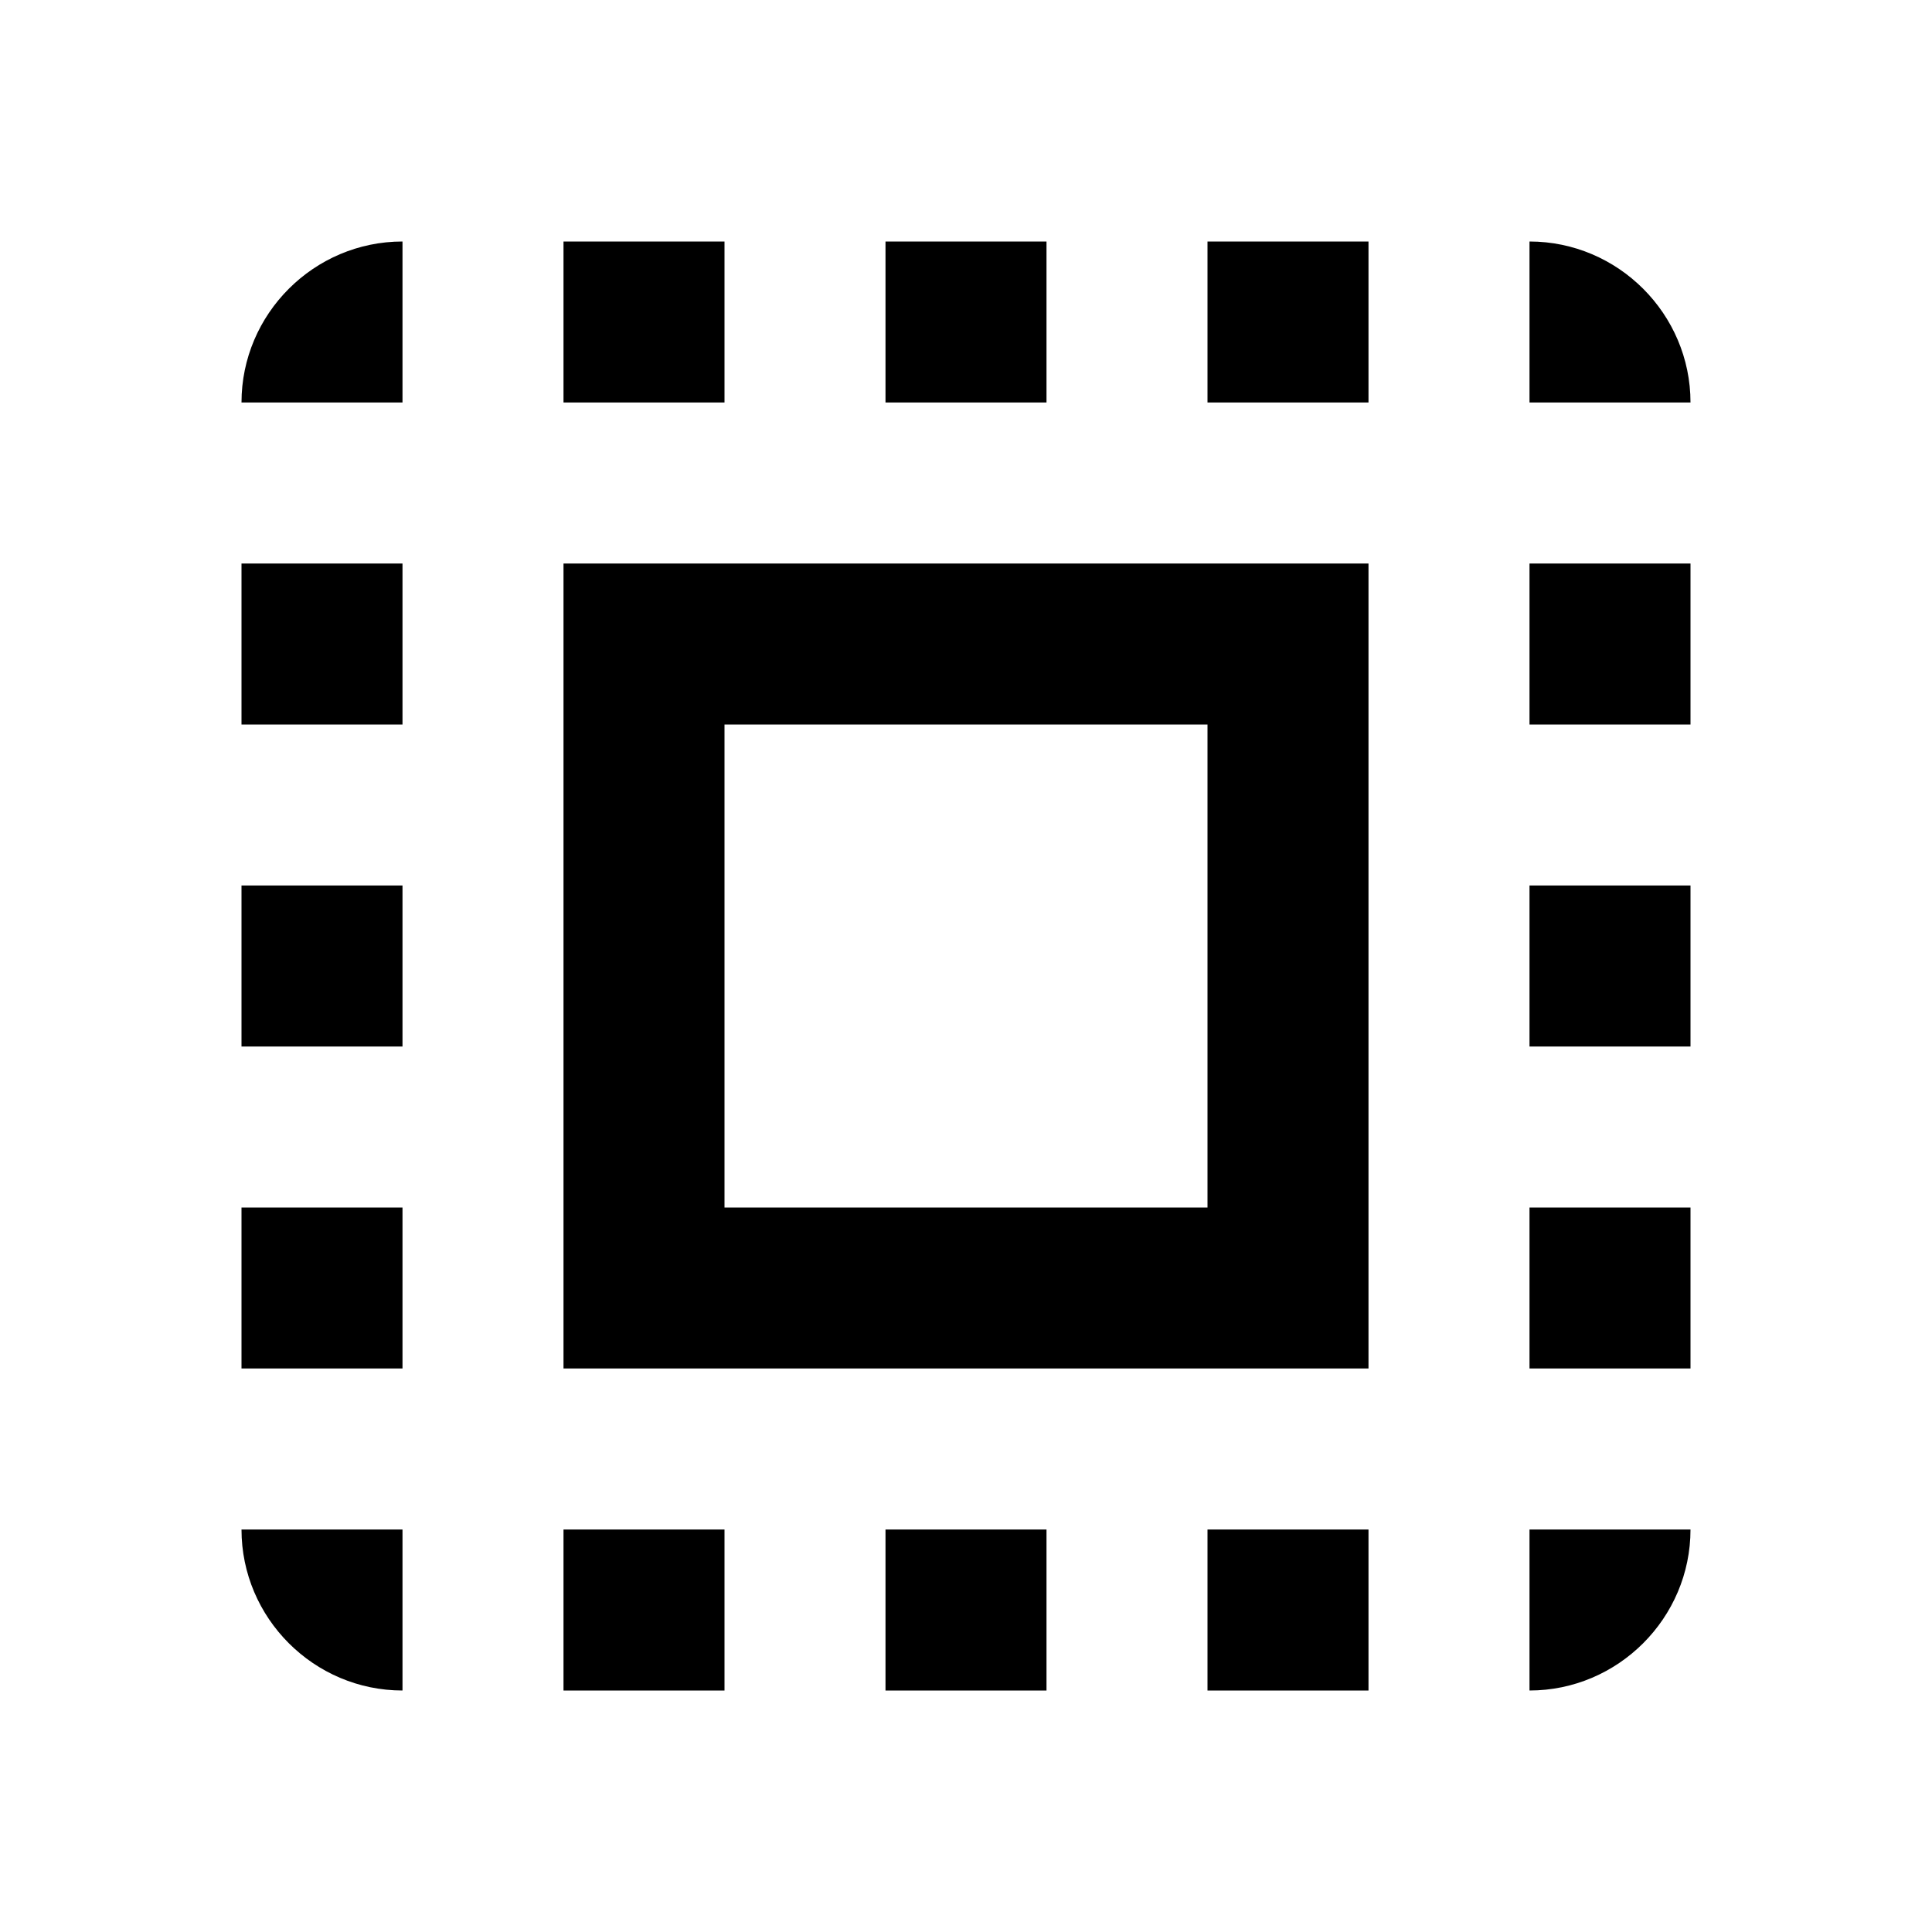
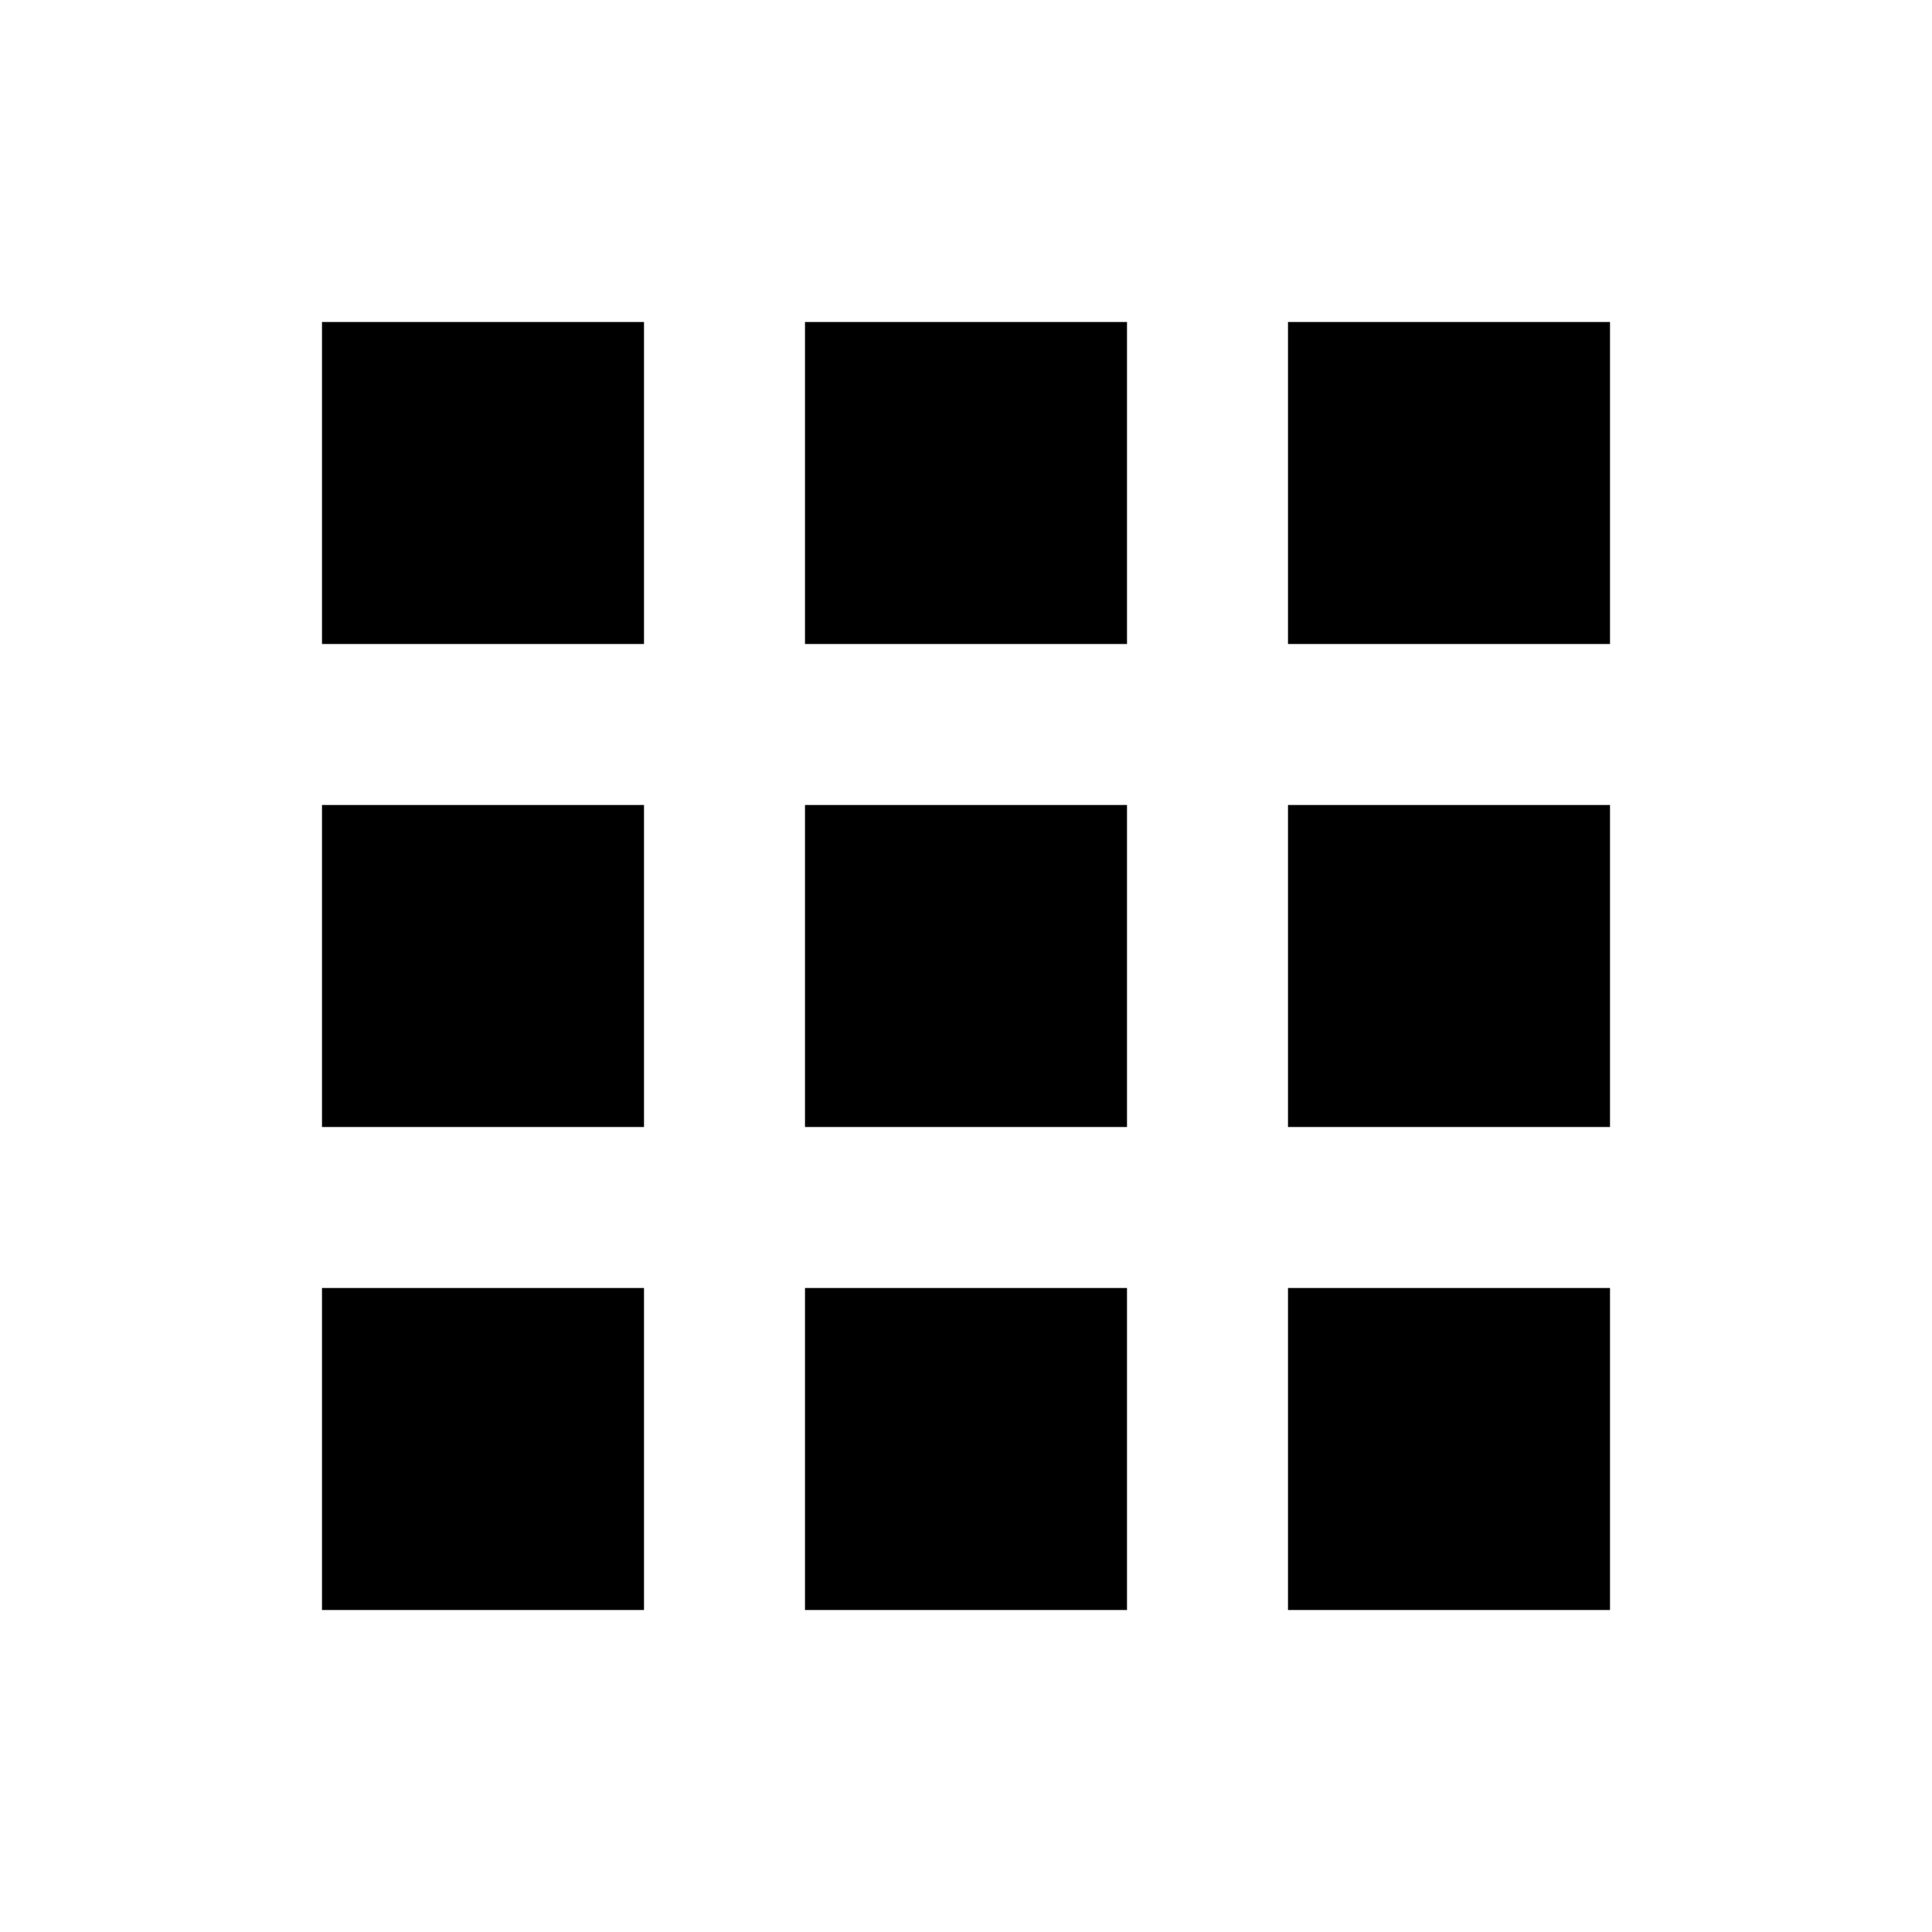
<svg xmlns="http://www.w3.org/2000/svg" width="24" height="24" viewBox="0 0 24 24">
+   <path d="M4 8h4V4H4v4zm6 12h4v-4h-4v4zm-6 0h4v-4H4v4zm0-6h4v-4H4v4zm6 0h4v-4h-4v4zm6-10v4h4V4h-4zm-6 4h4V4h-4v4zm6 6h4v-4h-4v4zm0 6h4v-4h-4v4z" />
  <path d="M0 0h24v24H0z" fill="none" />
-   <path d="M3 5h2V3c-1.1 0-2 .9-2 2zm0 8h2v-2H3v2zm4 8h2v-2H7v2zM3 9h2V7H3v2zm10-6h-2v2h2V3zm6 0v2h2c0-1.1-.9-2-2-2zM5 21v-2H3c0 1.1.9 2 2 2zm-2-4h2v-2H3v2zM9 3H7v2h2V3zm2 18h2v-2h-2v2zm8-8h2v-2h-2v2zm0 8c1.1 0 2-.9 2-2h-2v2zm0-12h2V7h-2v2zm0 8h2v-2h-2v2zm-4 4h2v-2h-2v2zm0-16h2V3h-2v2zM7 17h10V7H7v10zm2-8h6v6H9V9z" />
</svg>
